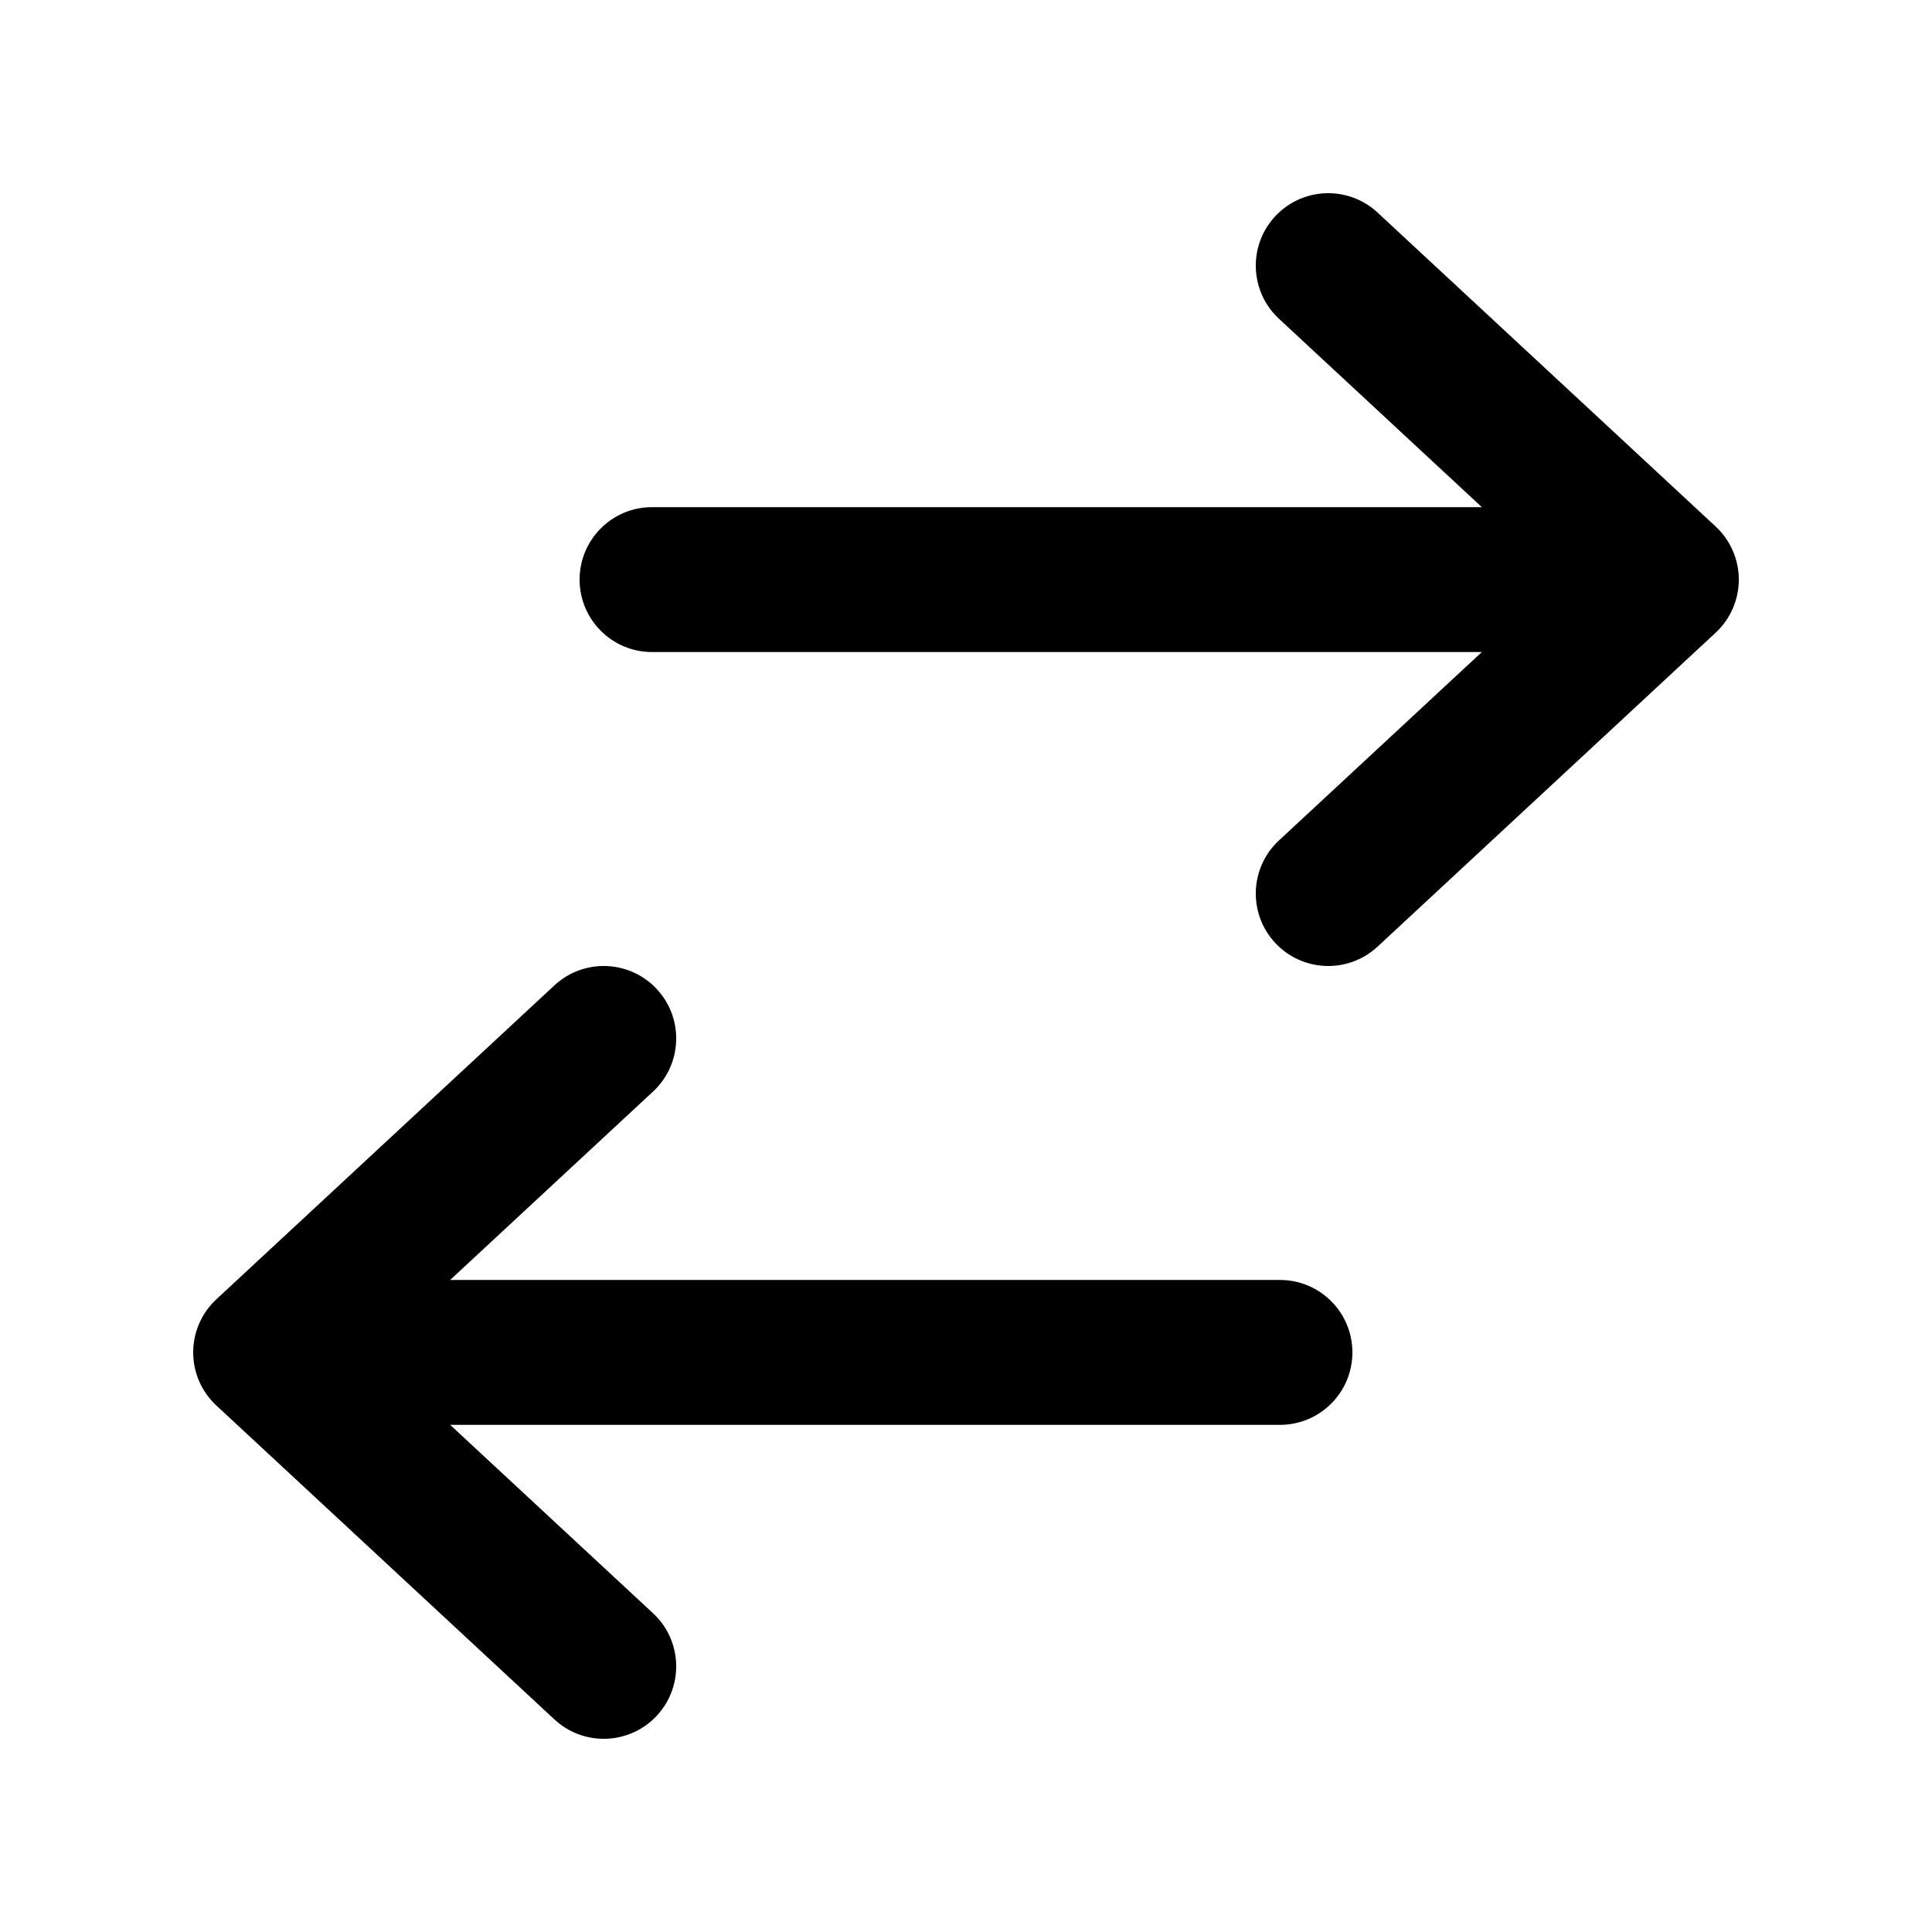
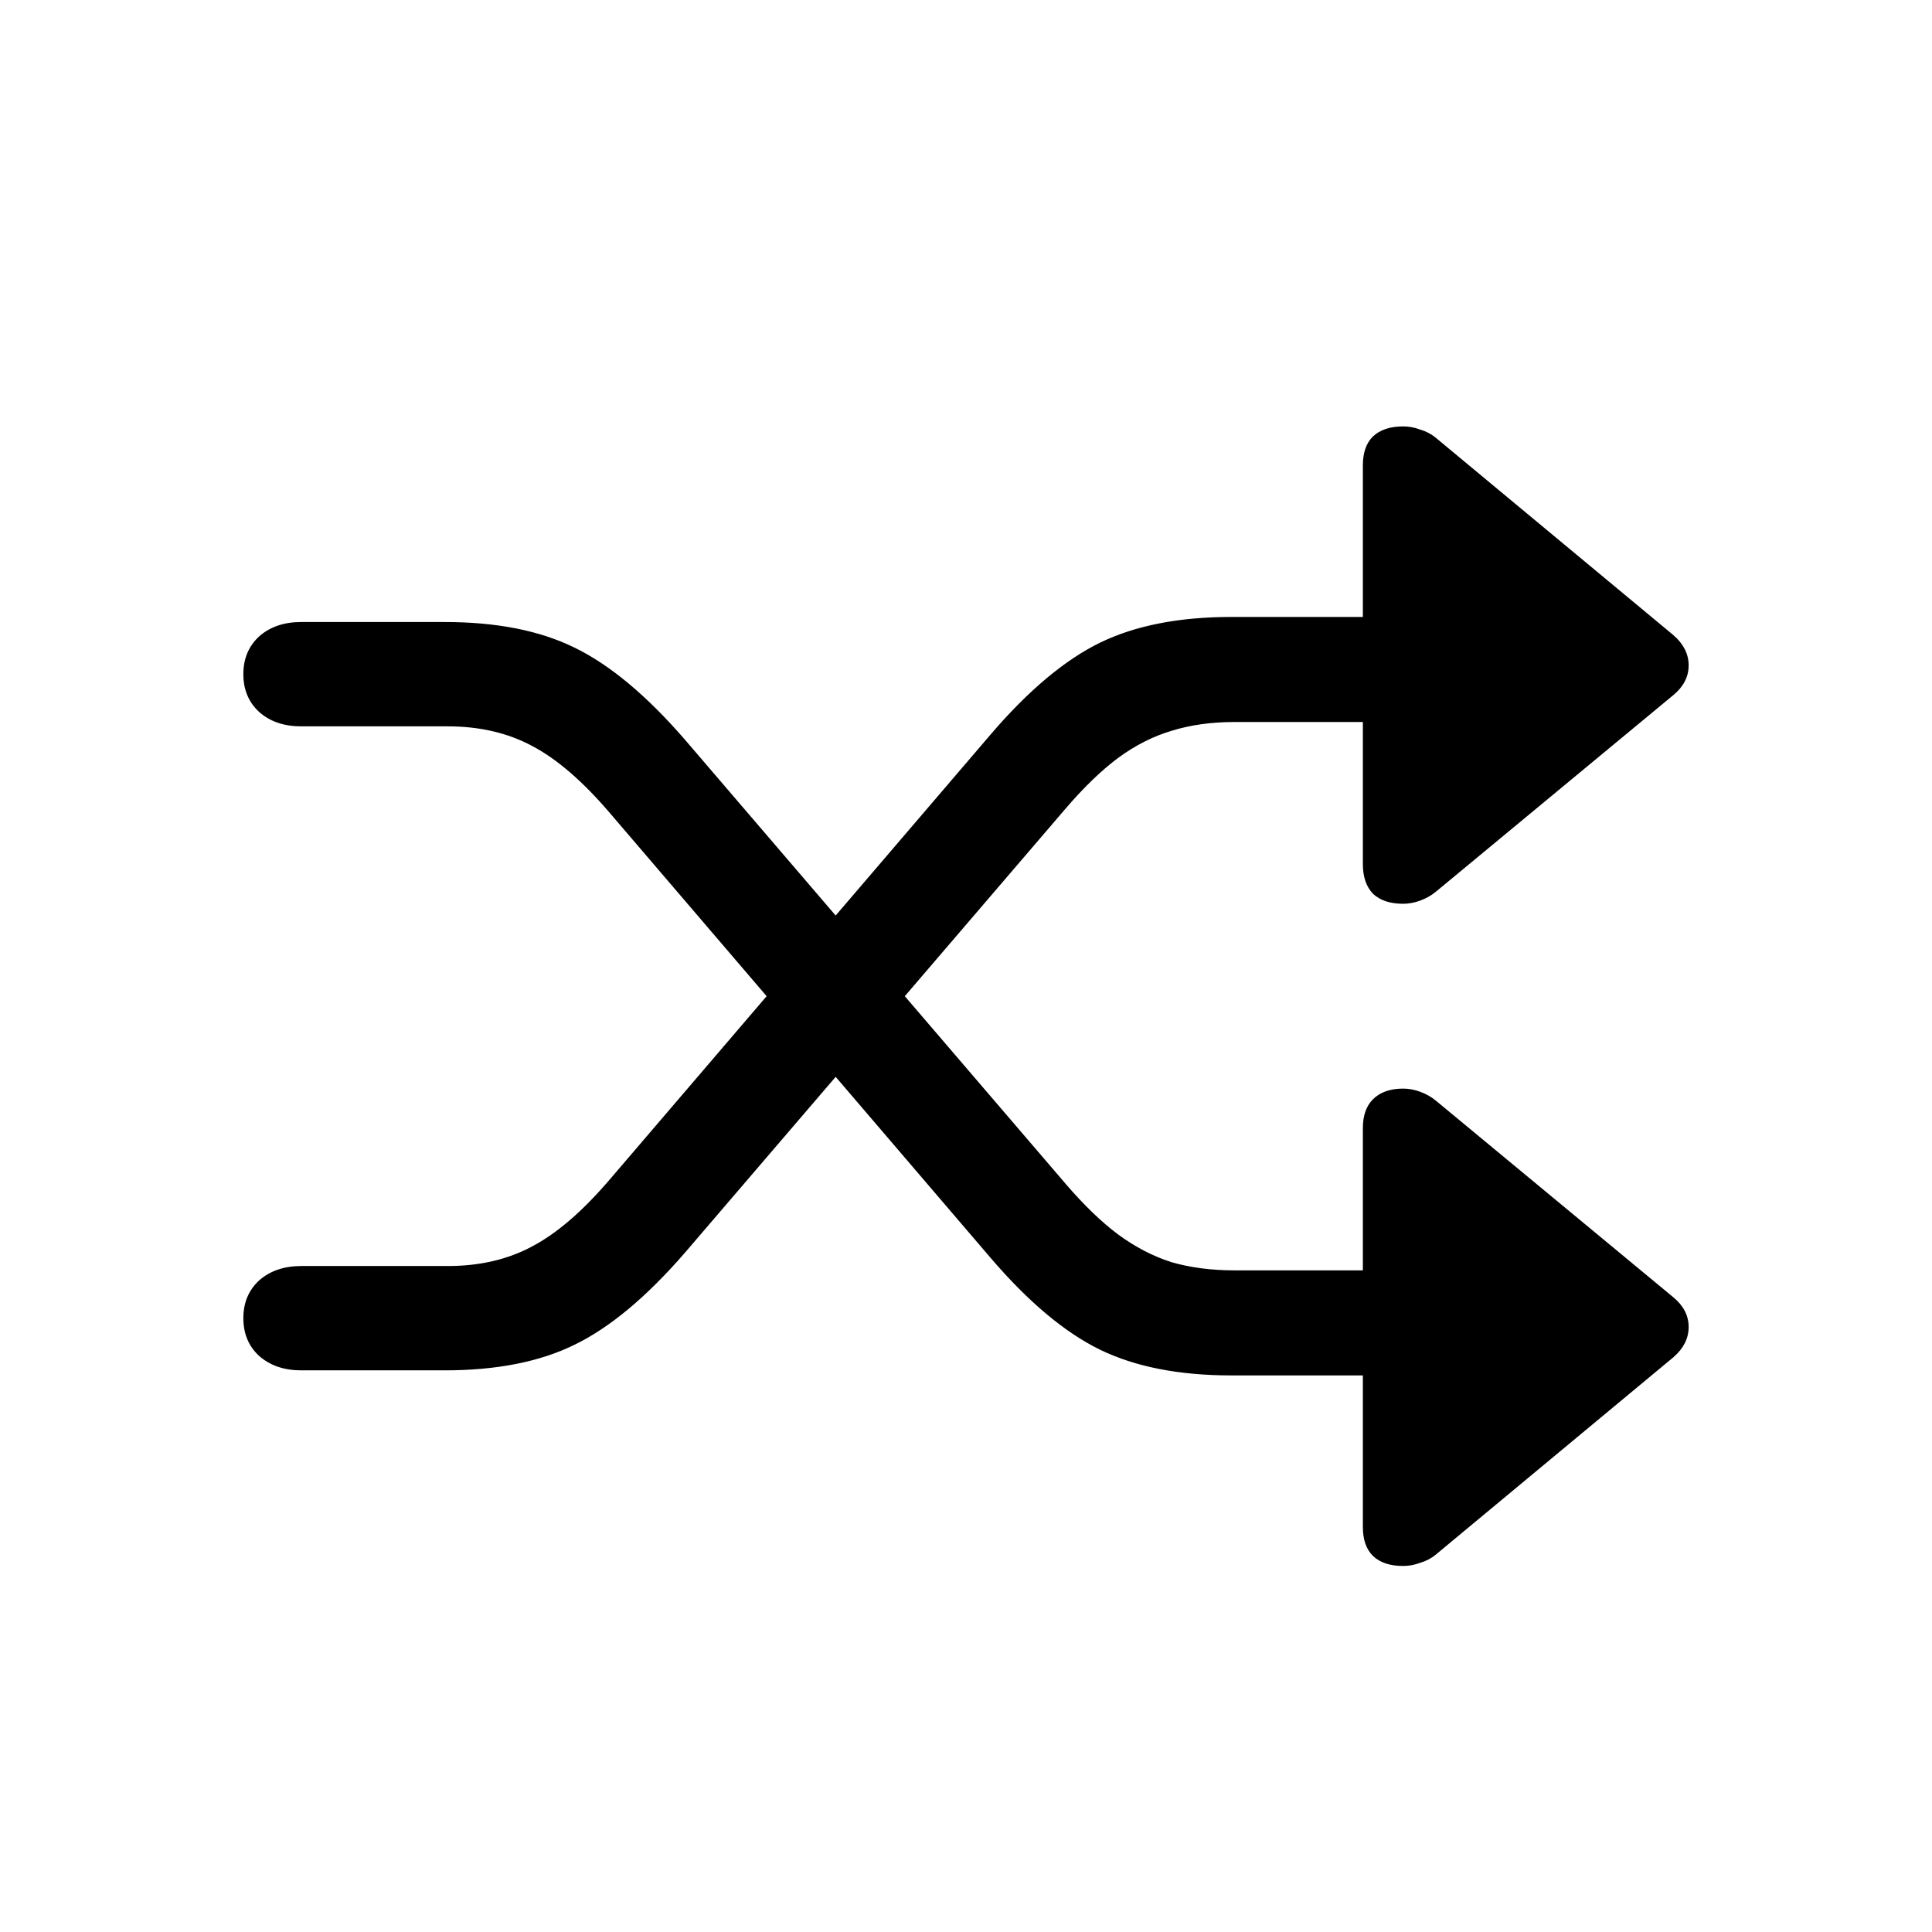
- <svg xmlns="http://www.w3.org/2000/svg" viewBox="0 0 20 20" fill="currentColor" aria-hidden="true" data-slot="icon">
-   <path fill-rule="evenodd" d="M13.2 2.24a.75.75 0 0 0 .04 1.06l2.1 1.95H6.75a.75.75 0 0 0 0 1.5h8.59l-2.1 1.95a.75.75 0 1 0 1.02 1.1l3.5-3.25a.75.75 0 0 0 0-1.1l-3.5-3.25a.75.75 0 0 0-1.06.04Zm-6.4 8a.75.75 0 0 0-1.06-.04l-3.5 3.25a.75.75 0 0 0 0 1.1l3.5 3.25a.75.75 0 1 0 1.02-1.1l-2.1-1.95h8.59a.75.75 0 0 0 0-1.5H4.66l2.1-1.95a.75.75 0 0 0 .04-1.06Z" clip-rule="evenodd" />
+ <svg xmlns="http://www.w3.org/2000/svg" width="24" height="24" viewBox="0 0 24 24" fill="none">
+   <path d="M16.93 5.781C16.93 5.625 16.971 5.505 17.055 5.422C17.143 5.339 17.268 5.297 17.43 5.297C17.503 5.297 17.573 5.31 17.641 5.336C17.713 5.357 17.779 5.391 17.836 5.438L20.789 7.891C20.914 8 20.977 8.125 20.977 8.266C20.977 8.406 20.914 8.529 20.789 8.633L17.836 11.078C17.779 11.125 17.713 11.162 17.641 11.188C17.573 11.213 17.503 11.227 17.43 11.227C17.268 11.227 17.143 11.185 17.055 11.102C16.971 11.013 16.93 10.891 16.93 10.734V5.781ZM3.023 16.375C3.023 16.182 3.089 16.026 3.219 15.906C3.354 15.787 3.529 15.727 3.742 15.727H5.562C5.958 15.727 6.307 15.646 6.609 15.484C6.917 15.323 7.24 15.044 7.578 14.648L12.305 9.125C12.773 8.578 13.227 8.198 13.664 7.984C14.102 7.771 14.646 7.664 15.297 7.664H18.078C18.26 7.664 18.414 7.729 18.539 7.859C18.669 7.984 18.734 8.138 18.734 8.32C18.734 8.497 18.669 8.651 18.539 8.781C18.414 8.906 18.26 8.969 18.078 8.969H15.336C15.05 8.969 14.789 9.005 14.555 9.078C14.325 9.146 14.104 9.258 13.891 9.414C13.682 9.57 13.466 9.779 13.242 10.039L8.508 15.562C8.034 16.109 7.578 16.49 7.141 16.703C6.708 16.917 6.169 17.023 5.523 17.023H3.742C3.529 17.023 3.354 16.963 3.219 16.844C3.089 16.724 3.023 16.568 3.023 16.375ZM16.93 18.969V14.016C16.93 13.859 16.971 13.74 17.055 13.656C17.143 13.568 17.268 13.523 17.43 13.523C17.503 13.523 17.573 13.537 17.641 13.562C17.713 13.588 17.779 13.625 17.836 13.672L20.789 16.117C20.914 16.221 20.977 16.344 20.977 16.484C20.977 16.625 20.914 16.75 20.789 16.859L17.836 19.312C17.779 19.359 17.713 19.393 17.641 19.414C17.573 19.44 17.503 19.453 17.43 19.453C17.268 19.453 17.143 19.412 17.055 19.328C16.971 19.245 16.93 19.125 16.93 18.969ZM3.023 8.375C3.023 8.182 3.089 8.026 3.219 7.906C3.354 7.786 3.529 7.727 3.742 7.727H5.523C6.169 7.727 6.708 7.833 7.141 8.047C7.578 8.26 8.034 8.641 8.508 9.188L13.242 14.711C13.466 14.971 13.682 15.18 13.891 15.336C14.104 15.492 14.325 15.607 14.555 15.68C14.789 15.747 15.05 15.781 15.336 15.781H18.078C18.26 15.781 18.414 15.846 18.539 15.977C18.669 16.102 18.734 16.253 18.734 16.43C18.734 16.612 18.669 16.768 18.539 16.898C18.414 17.023 18.26 17.086 18.078 17.086H15.297C14.646 17.086 14.102 16.979 13.664 16.766C13.227 16.552 12.773 16.172 12.305 15.625L7.578 10.102C7.24 9.706 6.917 9.427 6.609 9.266C6.307 9.104 5.958 9.023 5.562 9.023H3.742C3.529 9.023 3.354 8.964 3.219 8.844C3.089 8.724 3.023 8.568 3.023 8.375Z" fill="currentColor" />
</svg>
